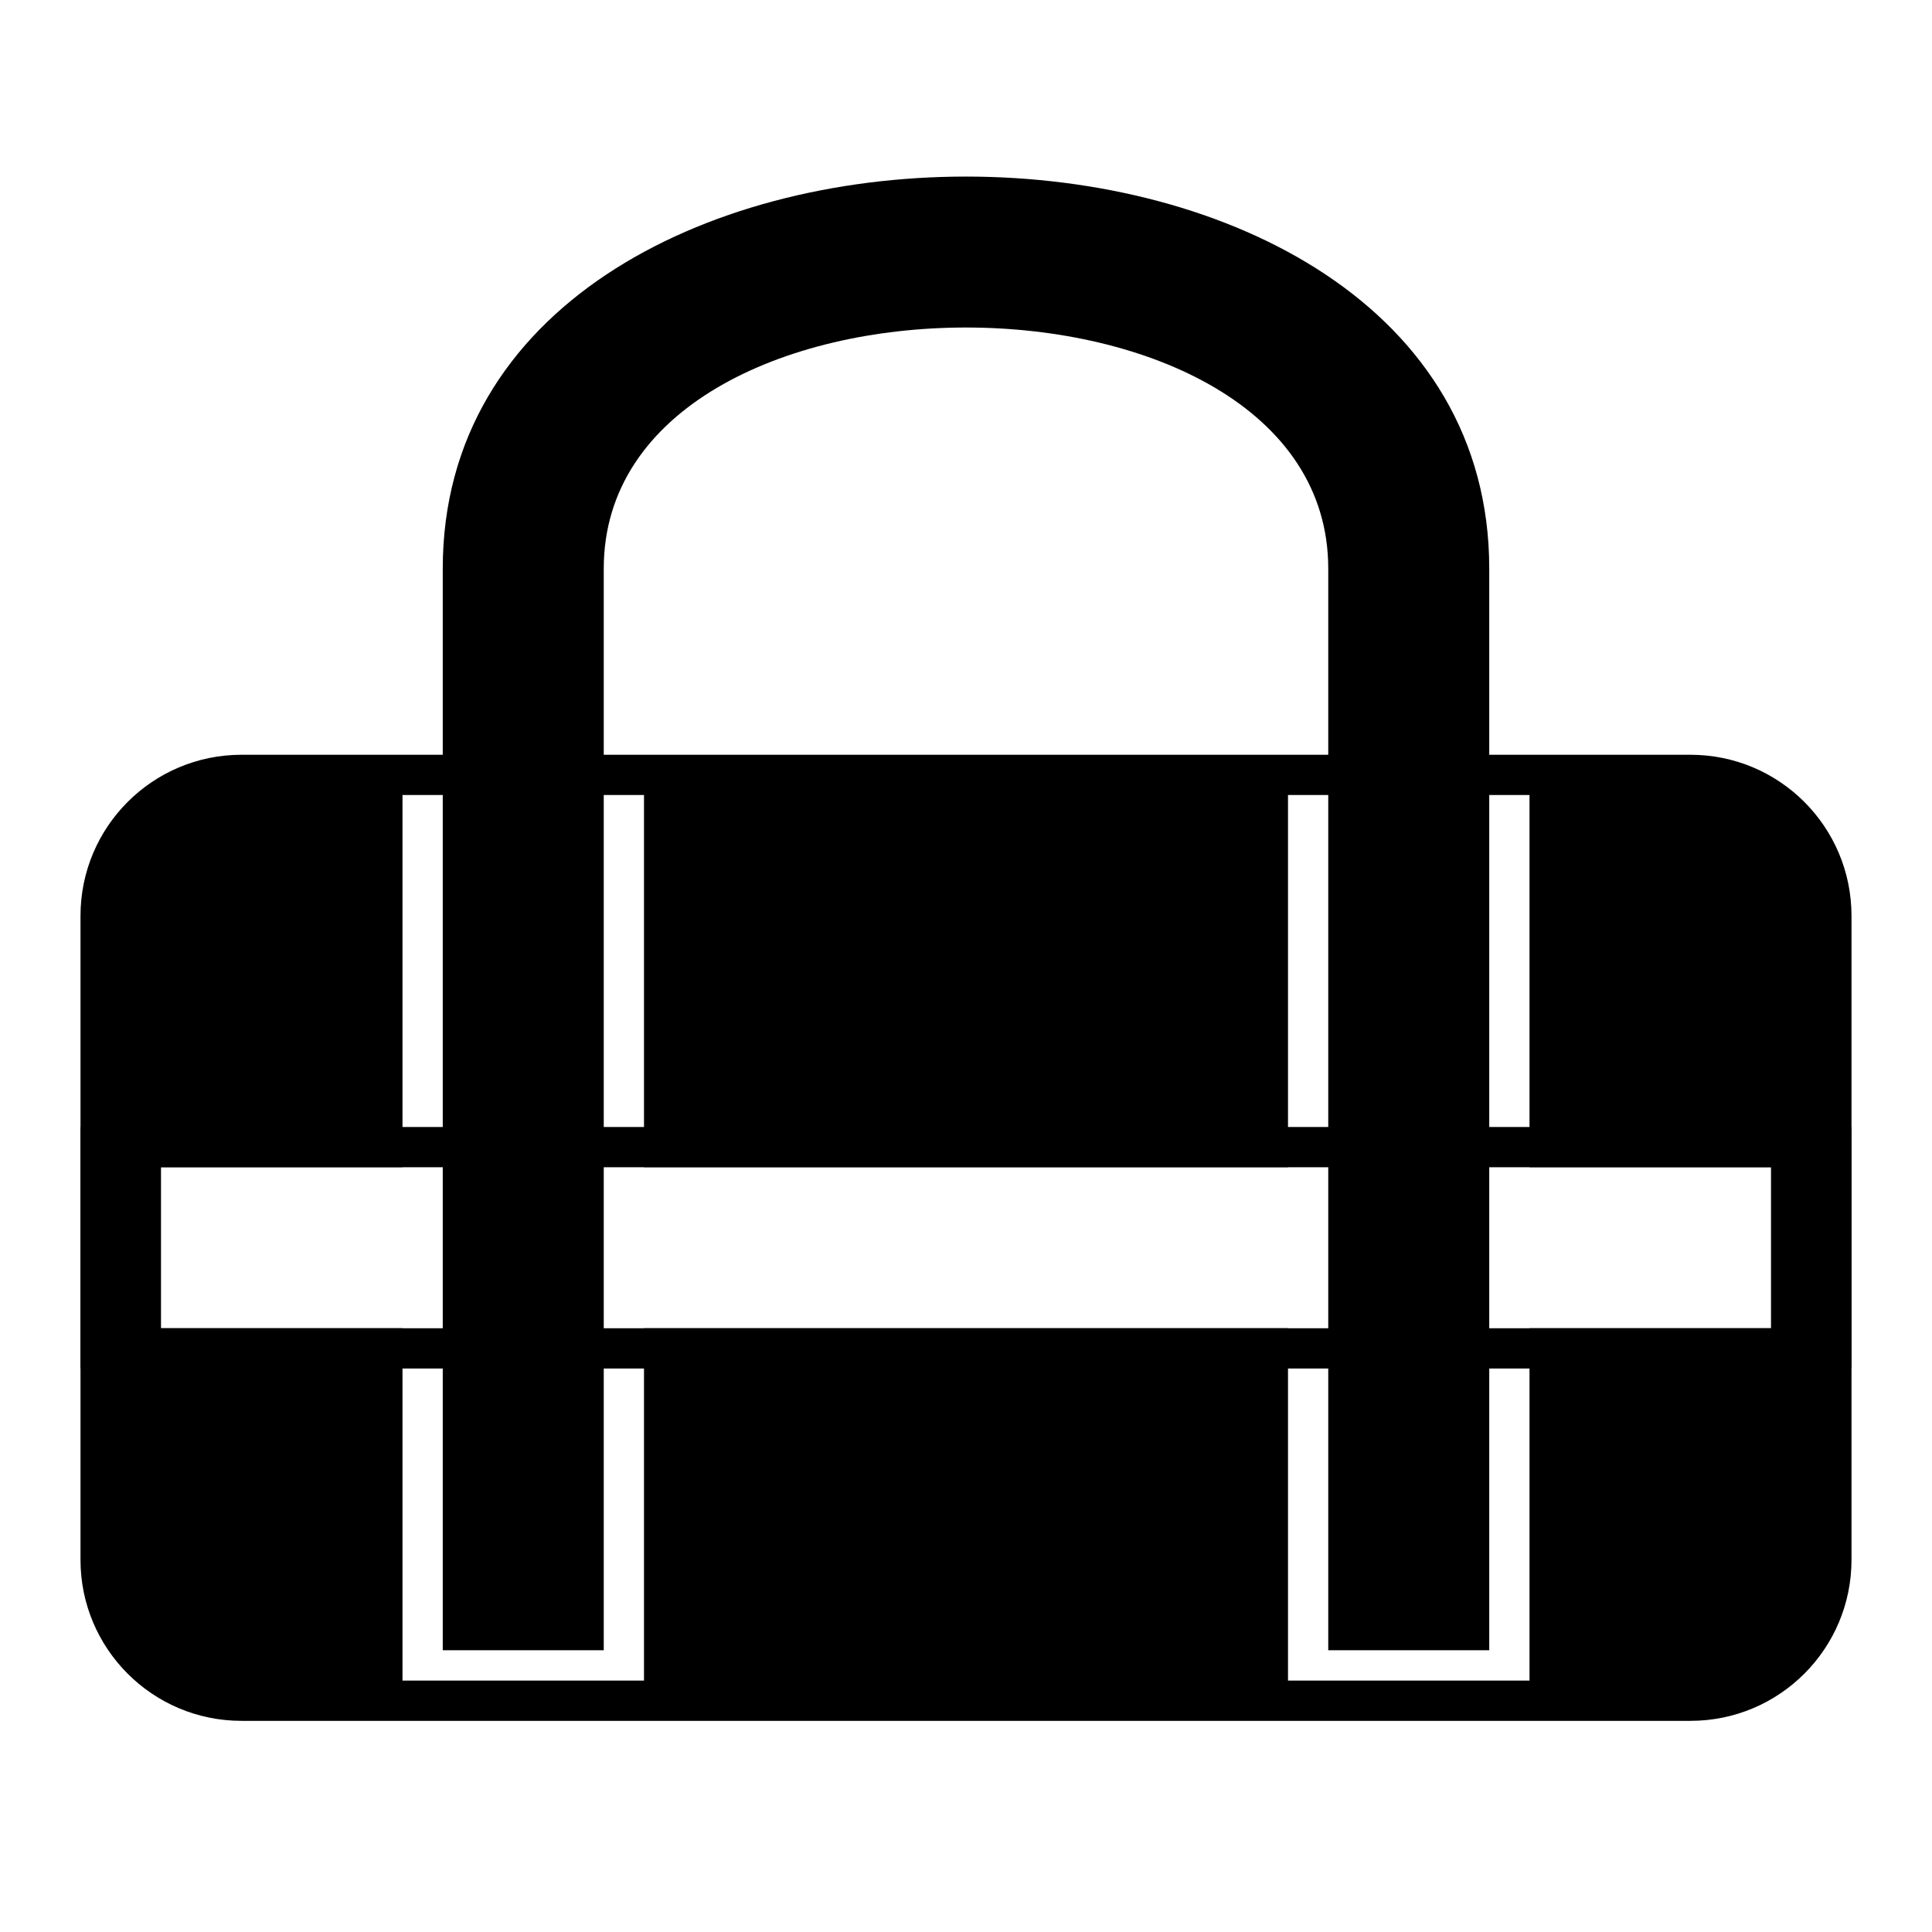
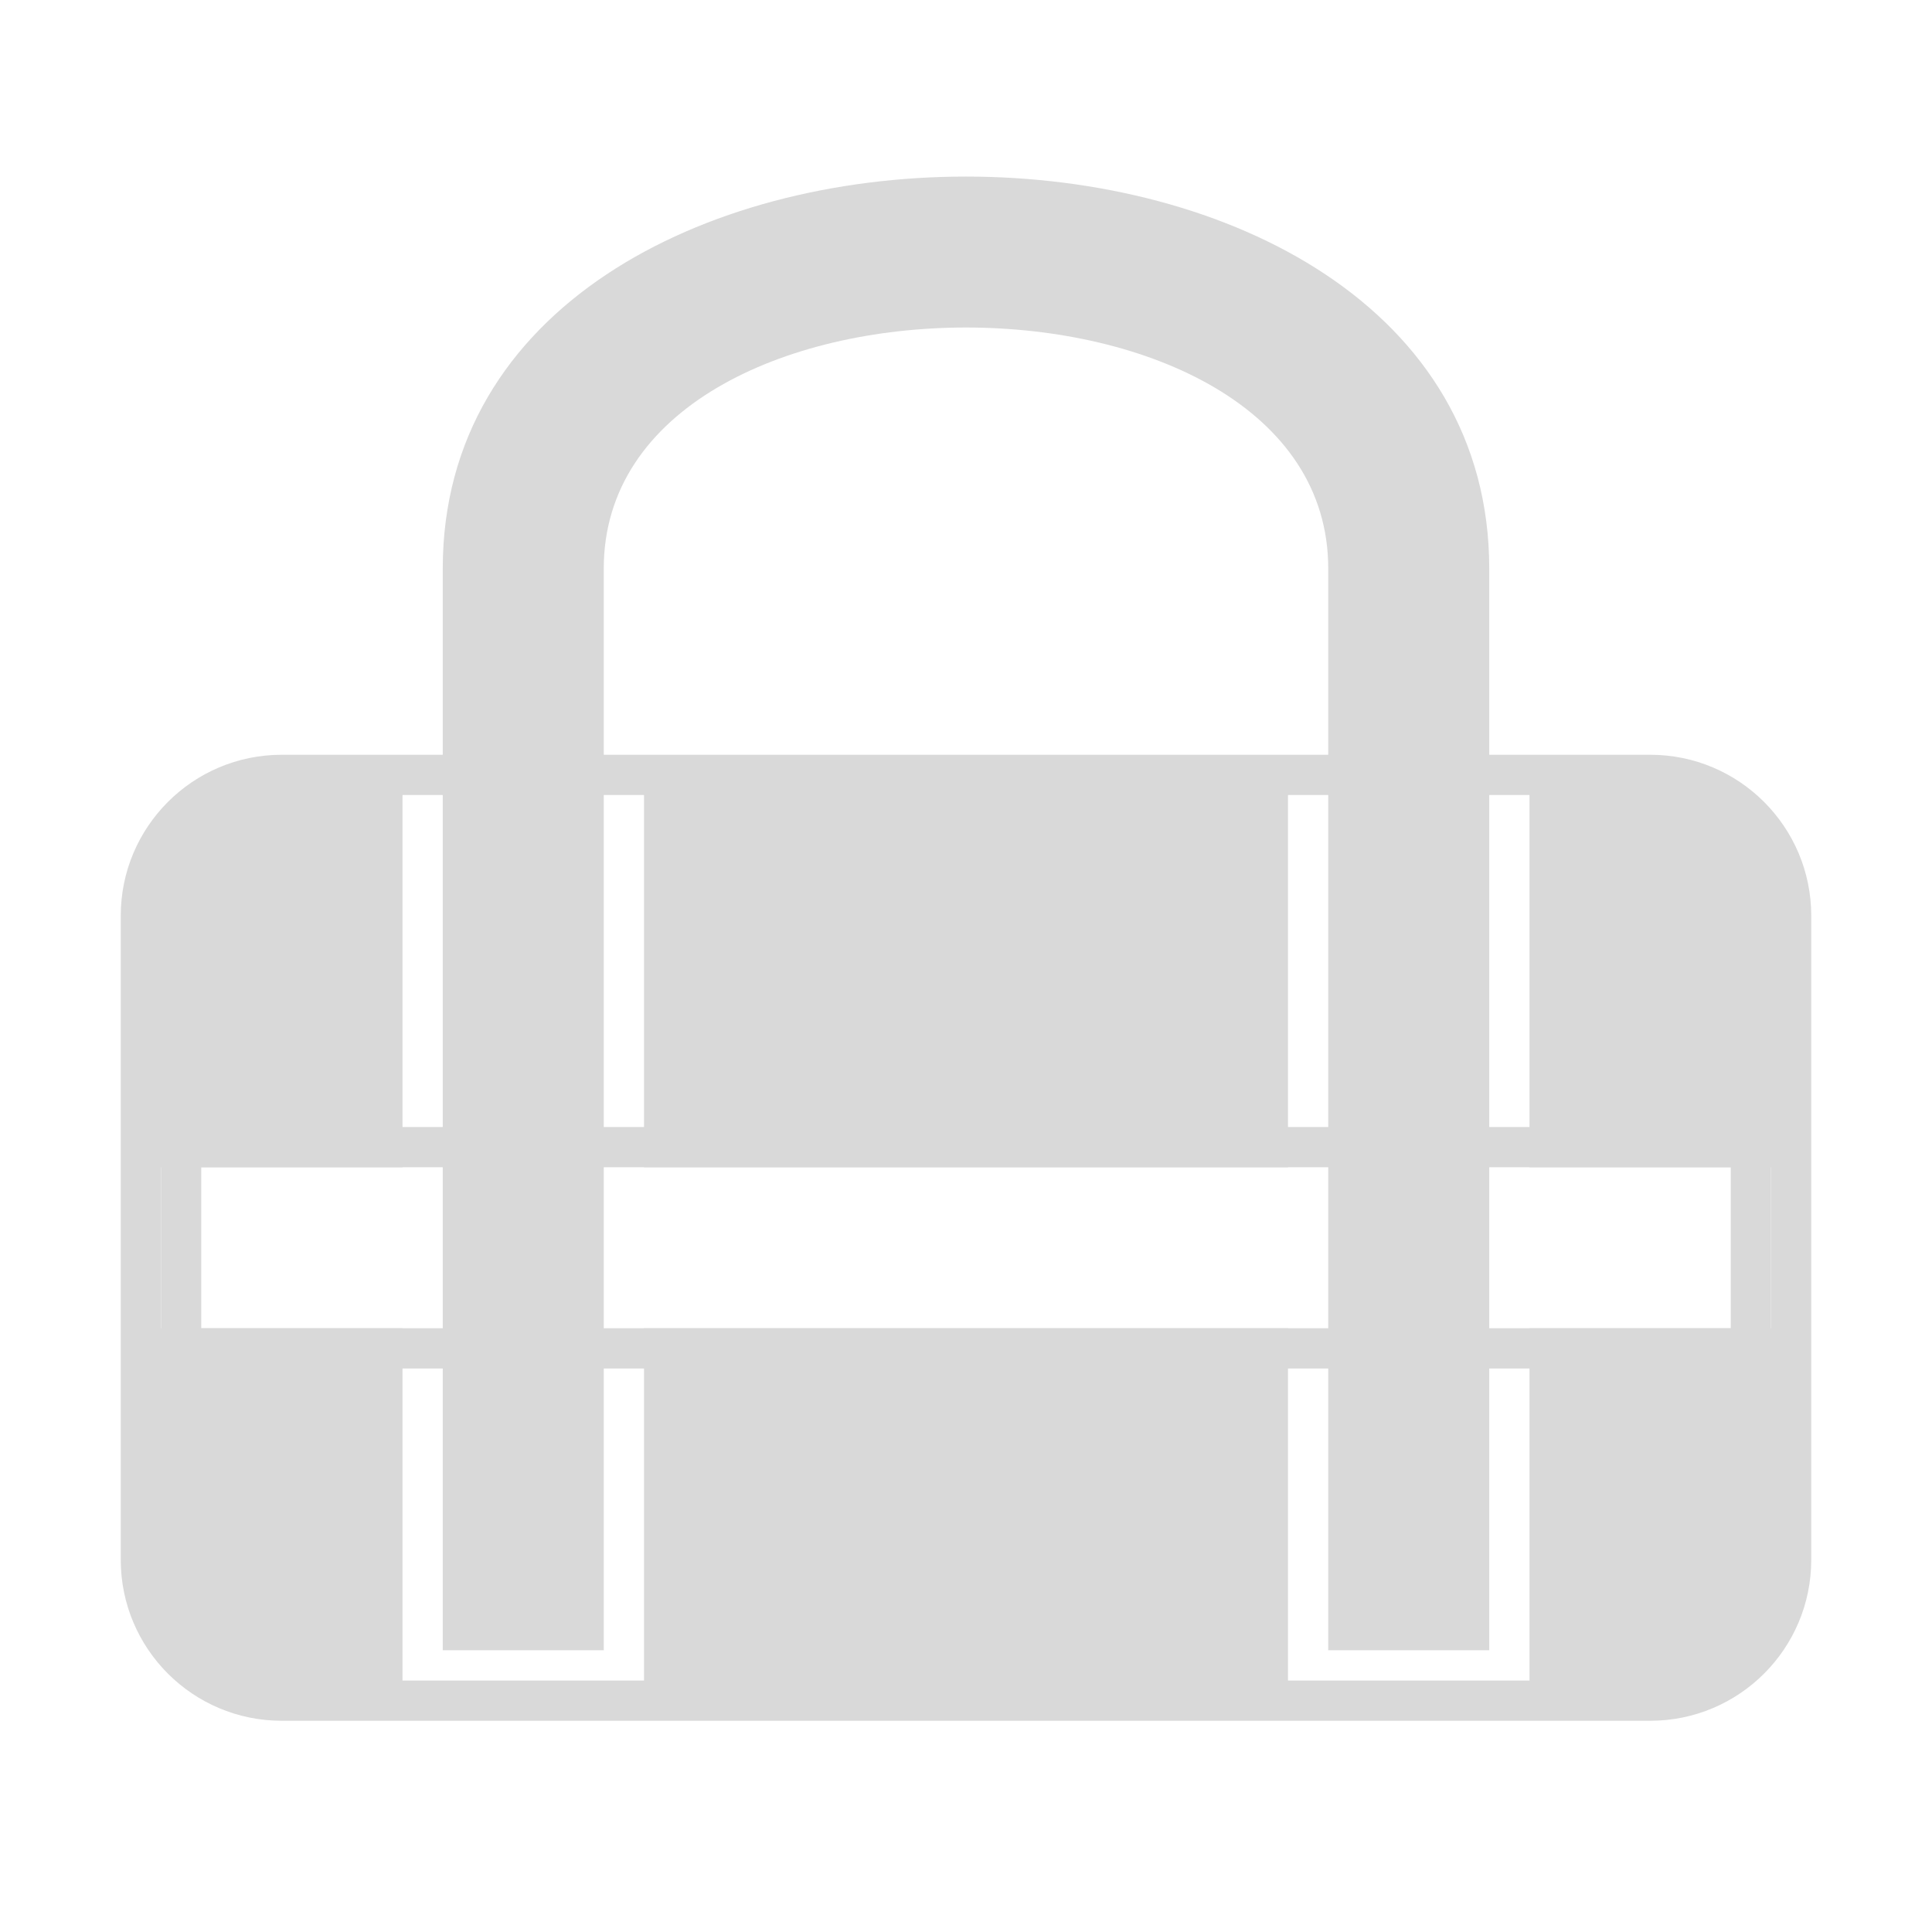
<svg xmlns="http://www.w3.org/2000/svg" width="24" height="24" viewBox="0 0 24 24" fill="none">
-   <path d="M21 9.376C22.105 9.376 23 10.272 23 11.377V19.377C23 20.481 22.105 21.377 21 21.377H3C1.895 21.377 1 20.481 1 19.377V11.377C1 10.272 1.895 9.376 3 9.376H21ZM5 14.499H2V16.5H5V20.877H8V16.5H16V20.877H19V16.5H22V14.499H19V9.876H16V14.499H8V9.876H5V14.499Z" fill="currentColor" />
-   <path d="M5.5 20.5C5.5 17.961 5.5 8.57 5.5 7.064C5.5 0.57 18.5 0.57 18.5 7.064C18.5 8.57 18.5 18.177 18.5 20.5C17.719 20.5 17.281 20.5 16.5 20.5C16.5 17.869 16.5 8.57 16.5 7.064C16.5 3.07 7.5 3.07 7.5 7.064C7.5 8.57 7.5 17.869 7.5 20.5C6.719 20.5 6.281 20.5 5.5 20.5Z" fill="currentColor" />
-   <path d="M22.75 14.25V16.75H1.25V14.25H22.75Z" stroke="currentColor" stroke-width="0.5" />
+   <path d="M20.5 9.376C21.604 9.376 22.5 10.272 22.5 11.376V19.376C22.5 20.481 21.604 21.376 20.5 21.376H3.5C2.395 21.376 1.5 20.481 1.5 19.376V11.376C1.5 10.272 2.395 9.376 3.5 9.376H20.5ZM5 14.5H2V16.5H5V20.876H8V16.5H16V20.876H19V16.5H22V14.5H19V9.876H16V14.5H8V9.876H5V14.5Z" fill="#D9D9D9" />
+   <path d="M5.5 20.5C5.5 17.961 5.5 8.57 5.5 7.064C5.5 0.57 18.5 0.57 18.5 7.064C18.5 8.57 18.5 18.177 18.5 20.5C17.719 20.5 17.281 20.5 16.5 20.5C16.5 17.869 16.5 8.57 16.5 7.064C16.5 3.07 7.5 3.07 7.5 7.064C7.5 8.57 7.5 17.869 7.5 20.5C6.719 20.5 6.281 20.5 5.5 20.5Z" fill="#D9D9D9" />
+   <path d="M21.75 14.25V16.75H2.25V14.25H21.75Z" stroke="#D9D9D9" stroke-width="0.5" />
</svg>
